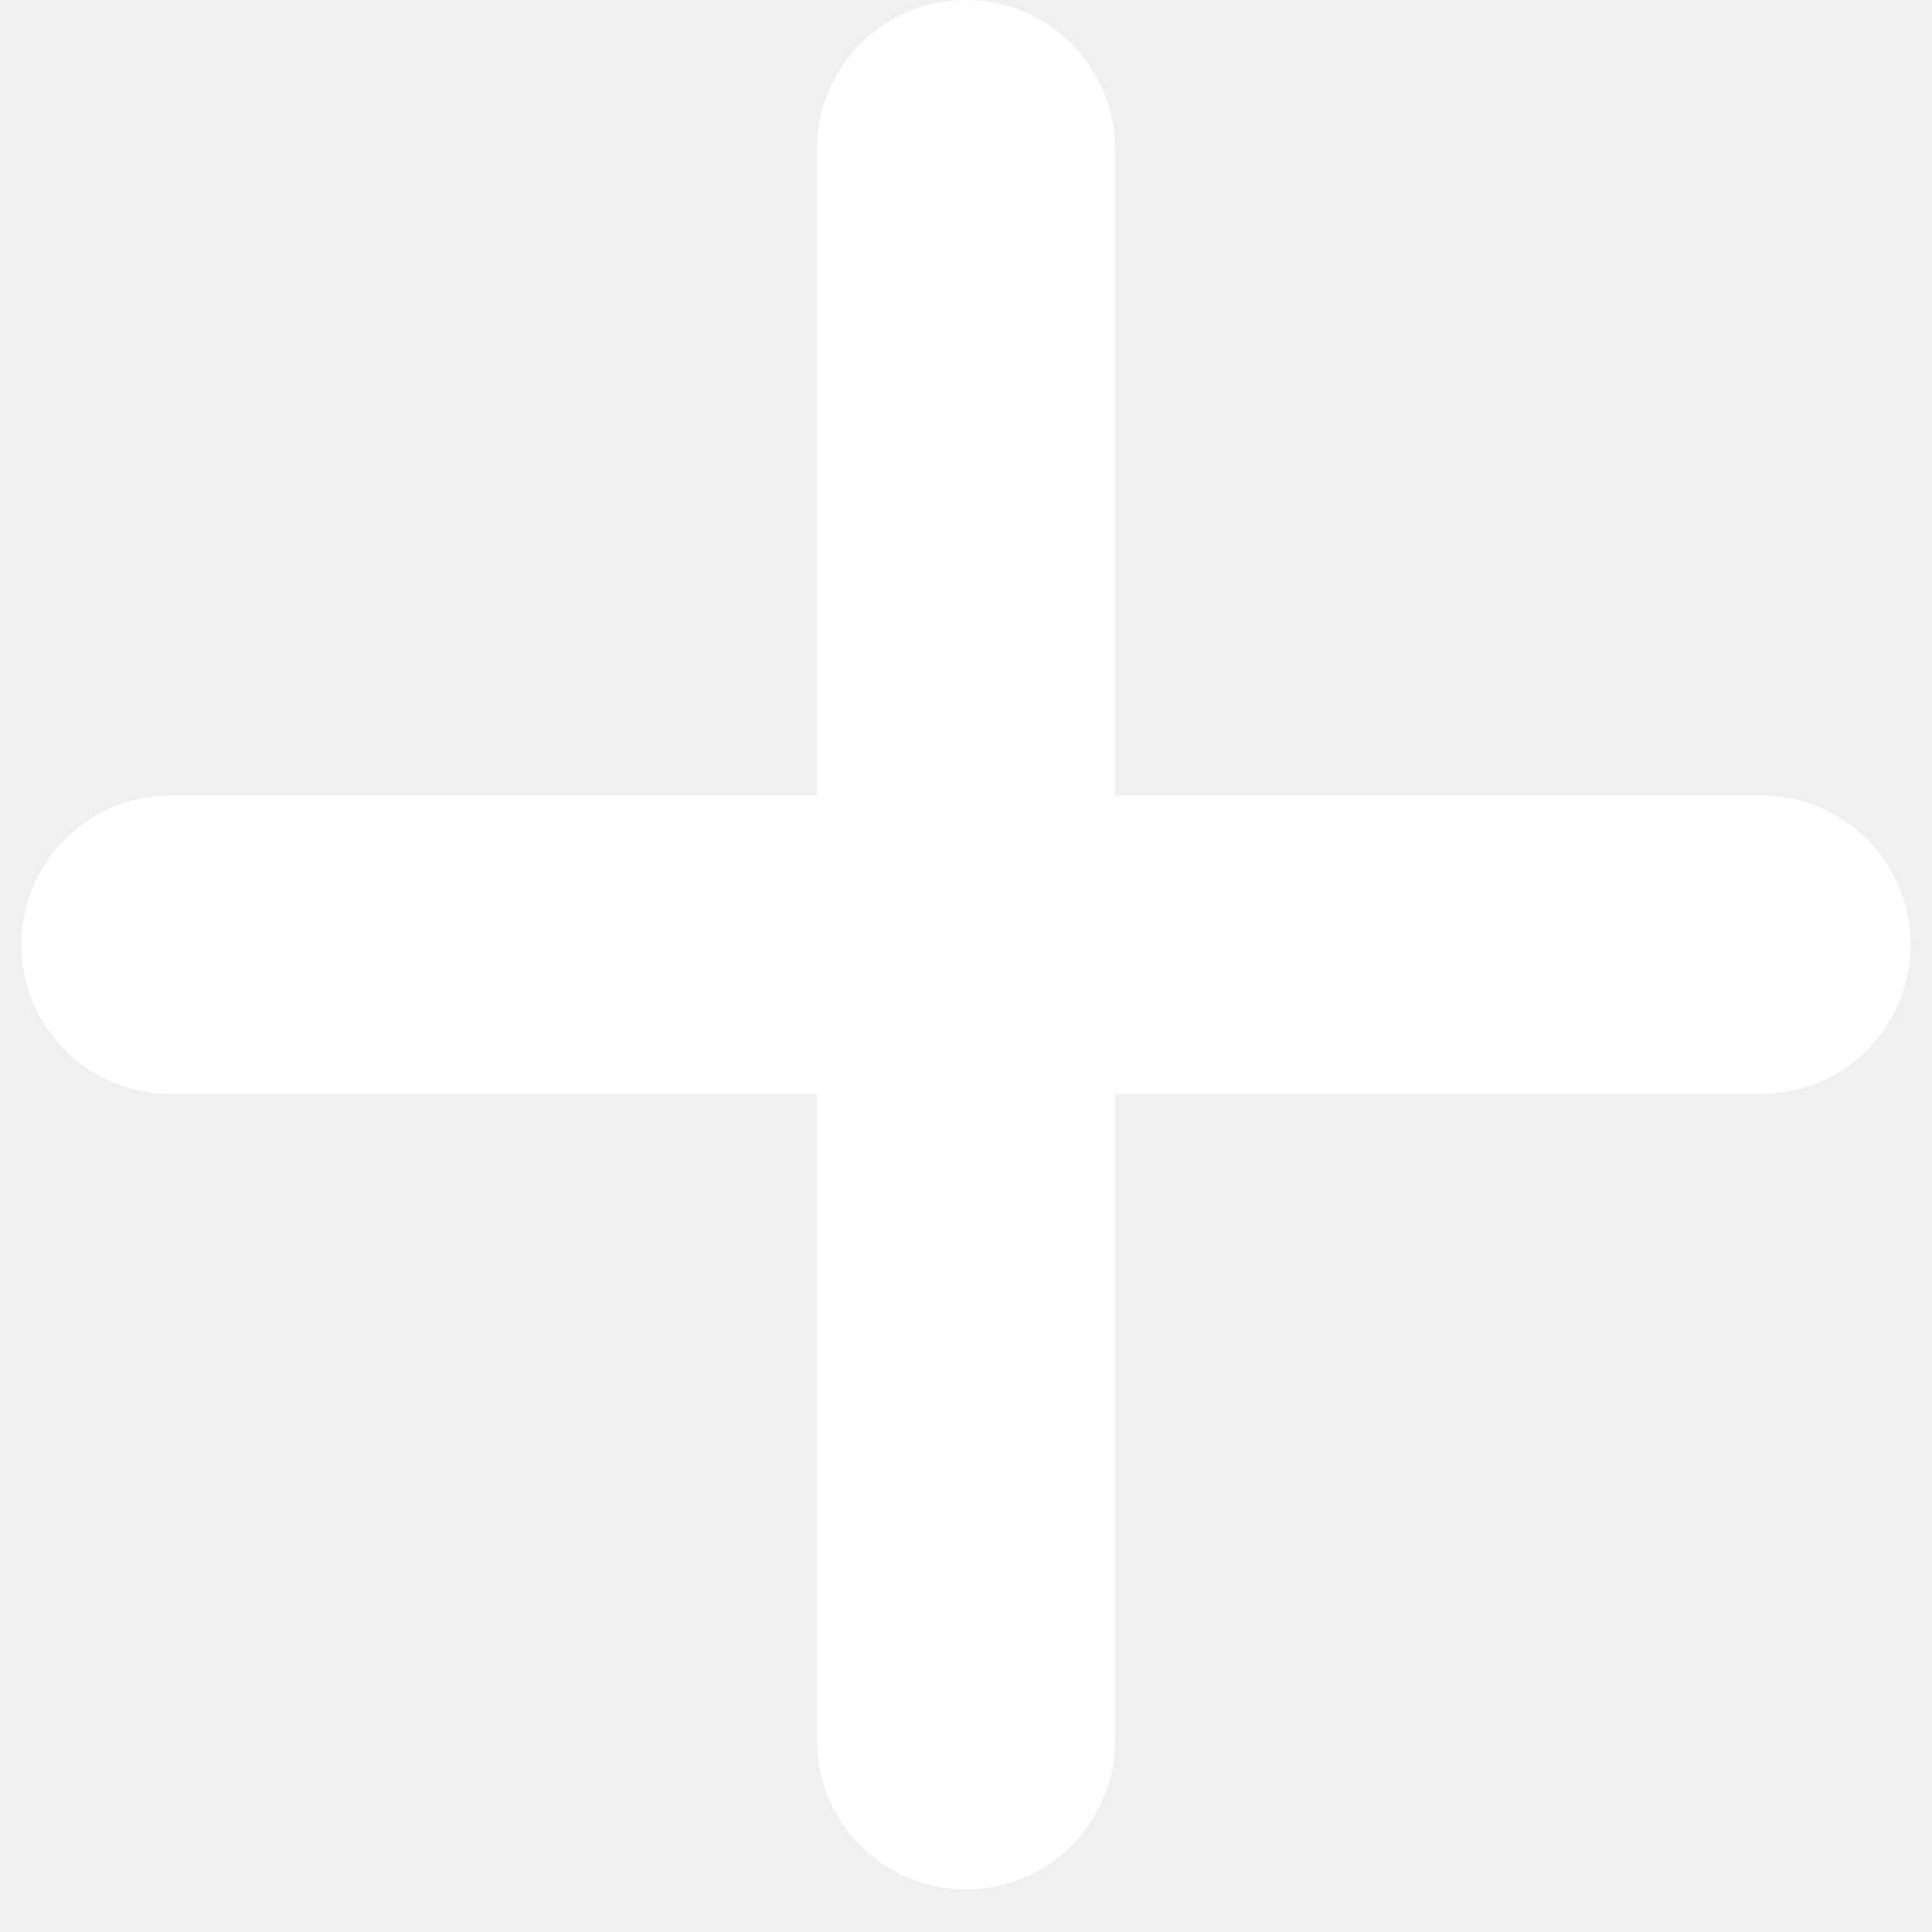
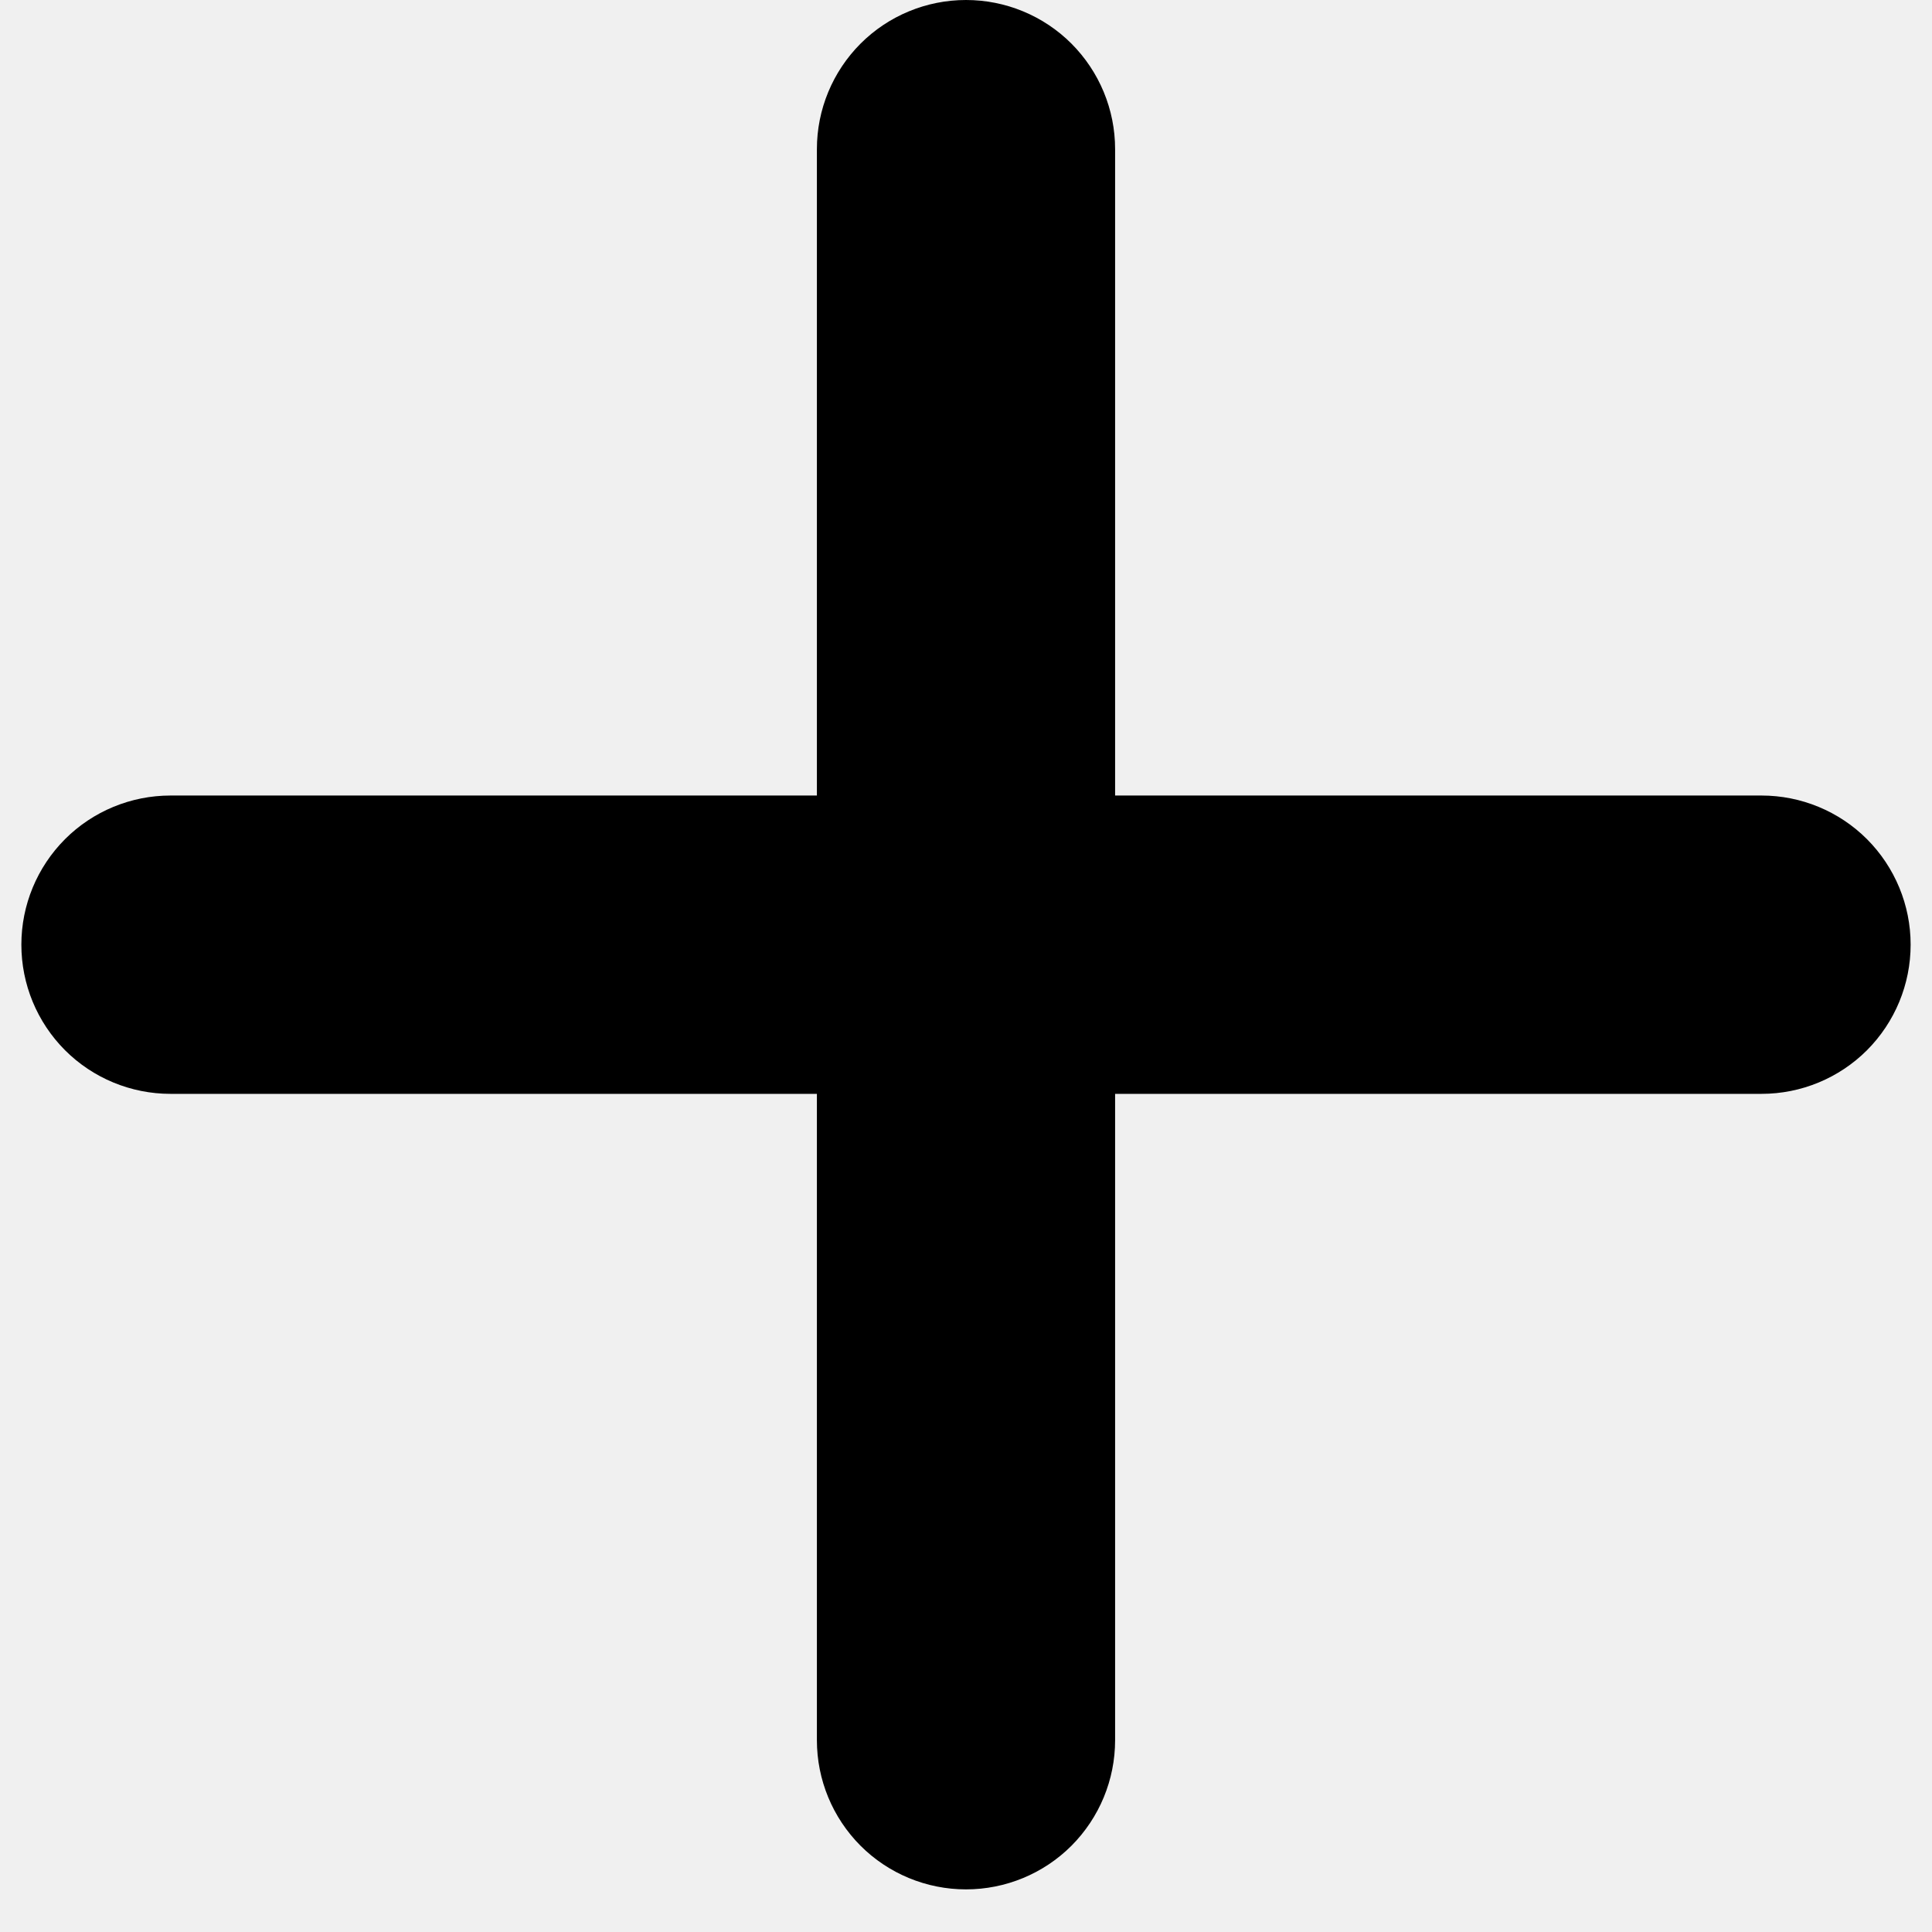
- <svg xmlns="http://www.w3.org/2000/svg" width="17" height="17" viewBox="0 0 17 17" fill="none">
-   <path id="Vector" d="M7.188 15.312C7.188 15.661 7.326 15.994 7.572 16.241C7.818 16.487 8.152 16.625 8.5 16.625C8.848 16.625 9.182 16.487 9.428 16.241C9.674 15.994 9.812 15.661 9.812 15.312V9.625H15.5C15.848 9.625 16.182 9.487 16.428 9.241C16.674 8.994 16.812 8.661 16.812 8.312C16.812 7.964 16.674 7.631 16.428 7.384C16.182 7.138 15.848 7 15.5 7H9.812V1.312C9.812 0.964 9.674 0.631 9.428 0.384C9.182 0.138 8.848 0 8.5 0C8.152 0 7.818 0.138 7.572 0.384C7.326 0.631 7.188 0.964 7.188 1.312V7H1.5C1.152 7 0.818 7.138 0.572 7.384C0.326 7.631 0.188 7.964 0.188 8.312C0.188 8.661 0.326 8.994 0.572 9.241C0.818 9.487 1.152 9.625 1.5 9.625H7.188V15.312Z" fill="white" />
+ <svg xmlns="http://www.w3.org/2000/svg" width="17" height="17" viewBox="0 0 17 17" fill="currentColor">
+   <path id="Vector" d="M7.188 15.312C7.188 15.661 7.326 15.994 7.572 16.241C7.818 16.487 8.152 16.625 8.5 16.625C8.848 16.625 9.182 16.487 9.428 16.241C9.674 15.994 9.812 15.661 9.812 15.312V9.625H15.5C15.848 9.625 16.182 9.487 16.428 9.241C16.674 8.994 16.812 8.661 16.812 8.312C16.812 7.964 16.674 7.631 16.428 7.384C16.182 7.138 15.848 7 15.5 7H9.812V1.312C9.812 0.964 9.674 0.631 9.428 0.384C9.182 0.138 8.848 0 8.5 0C8.152 0 7.818 0.138 7.572 0.384C7.326 0.631 7.188 0.964 7.188 1.312V7H1.5C1.152 7 0.818 7.138 0.572 7.384C0.326 7.631 0.188 7.964 0.188 8.312C0.188 8.661 0.326 8.994 0.572 9.241C0.818 9.487 1.152 9.625 1.5 9.625H7.188V15.312Z" fill="currentColor" />
</svg>
